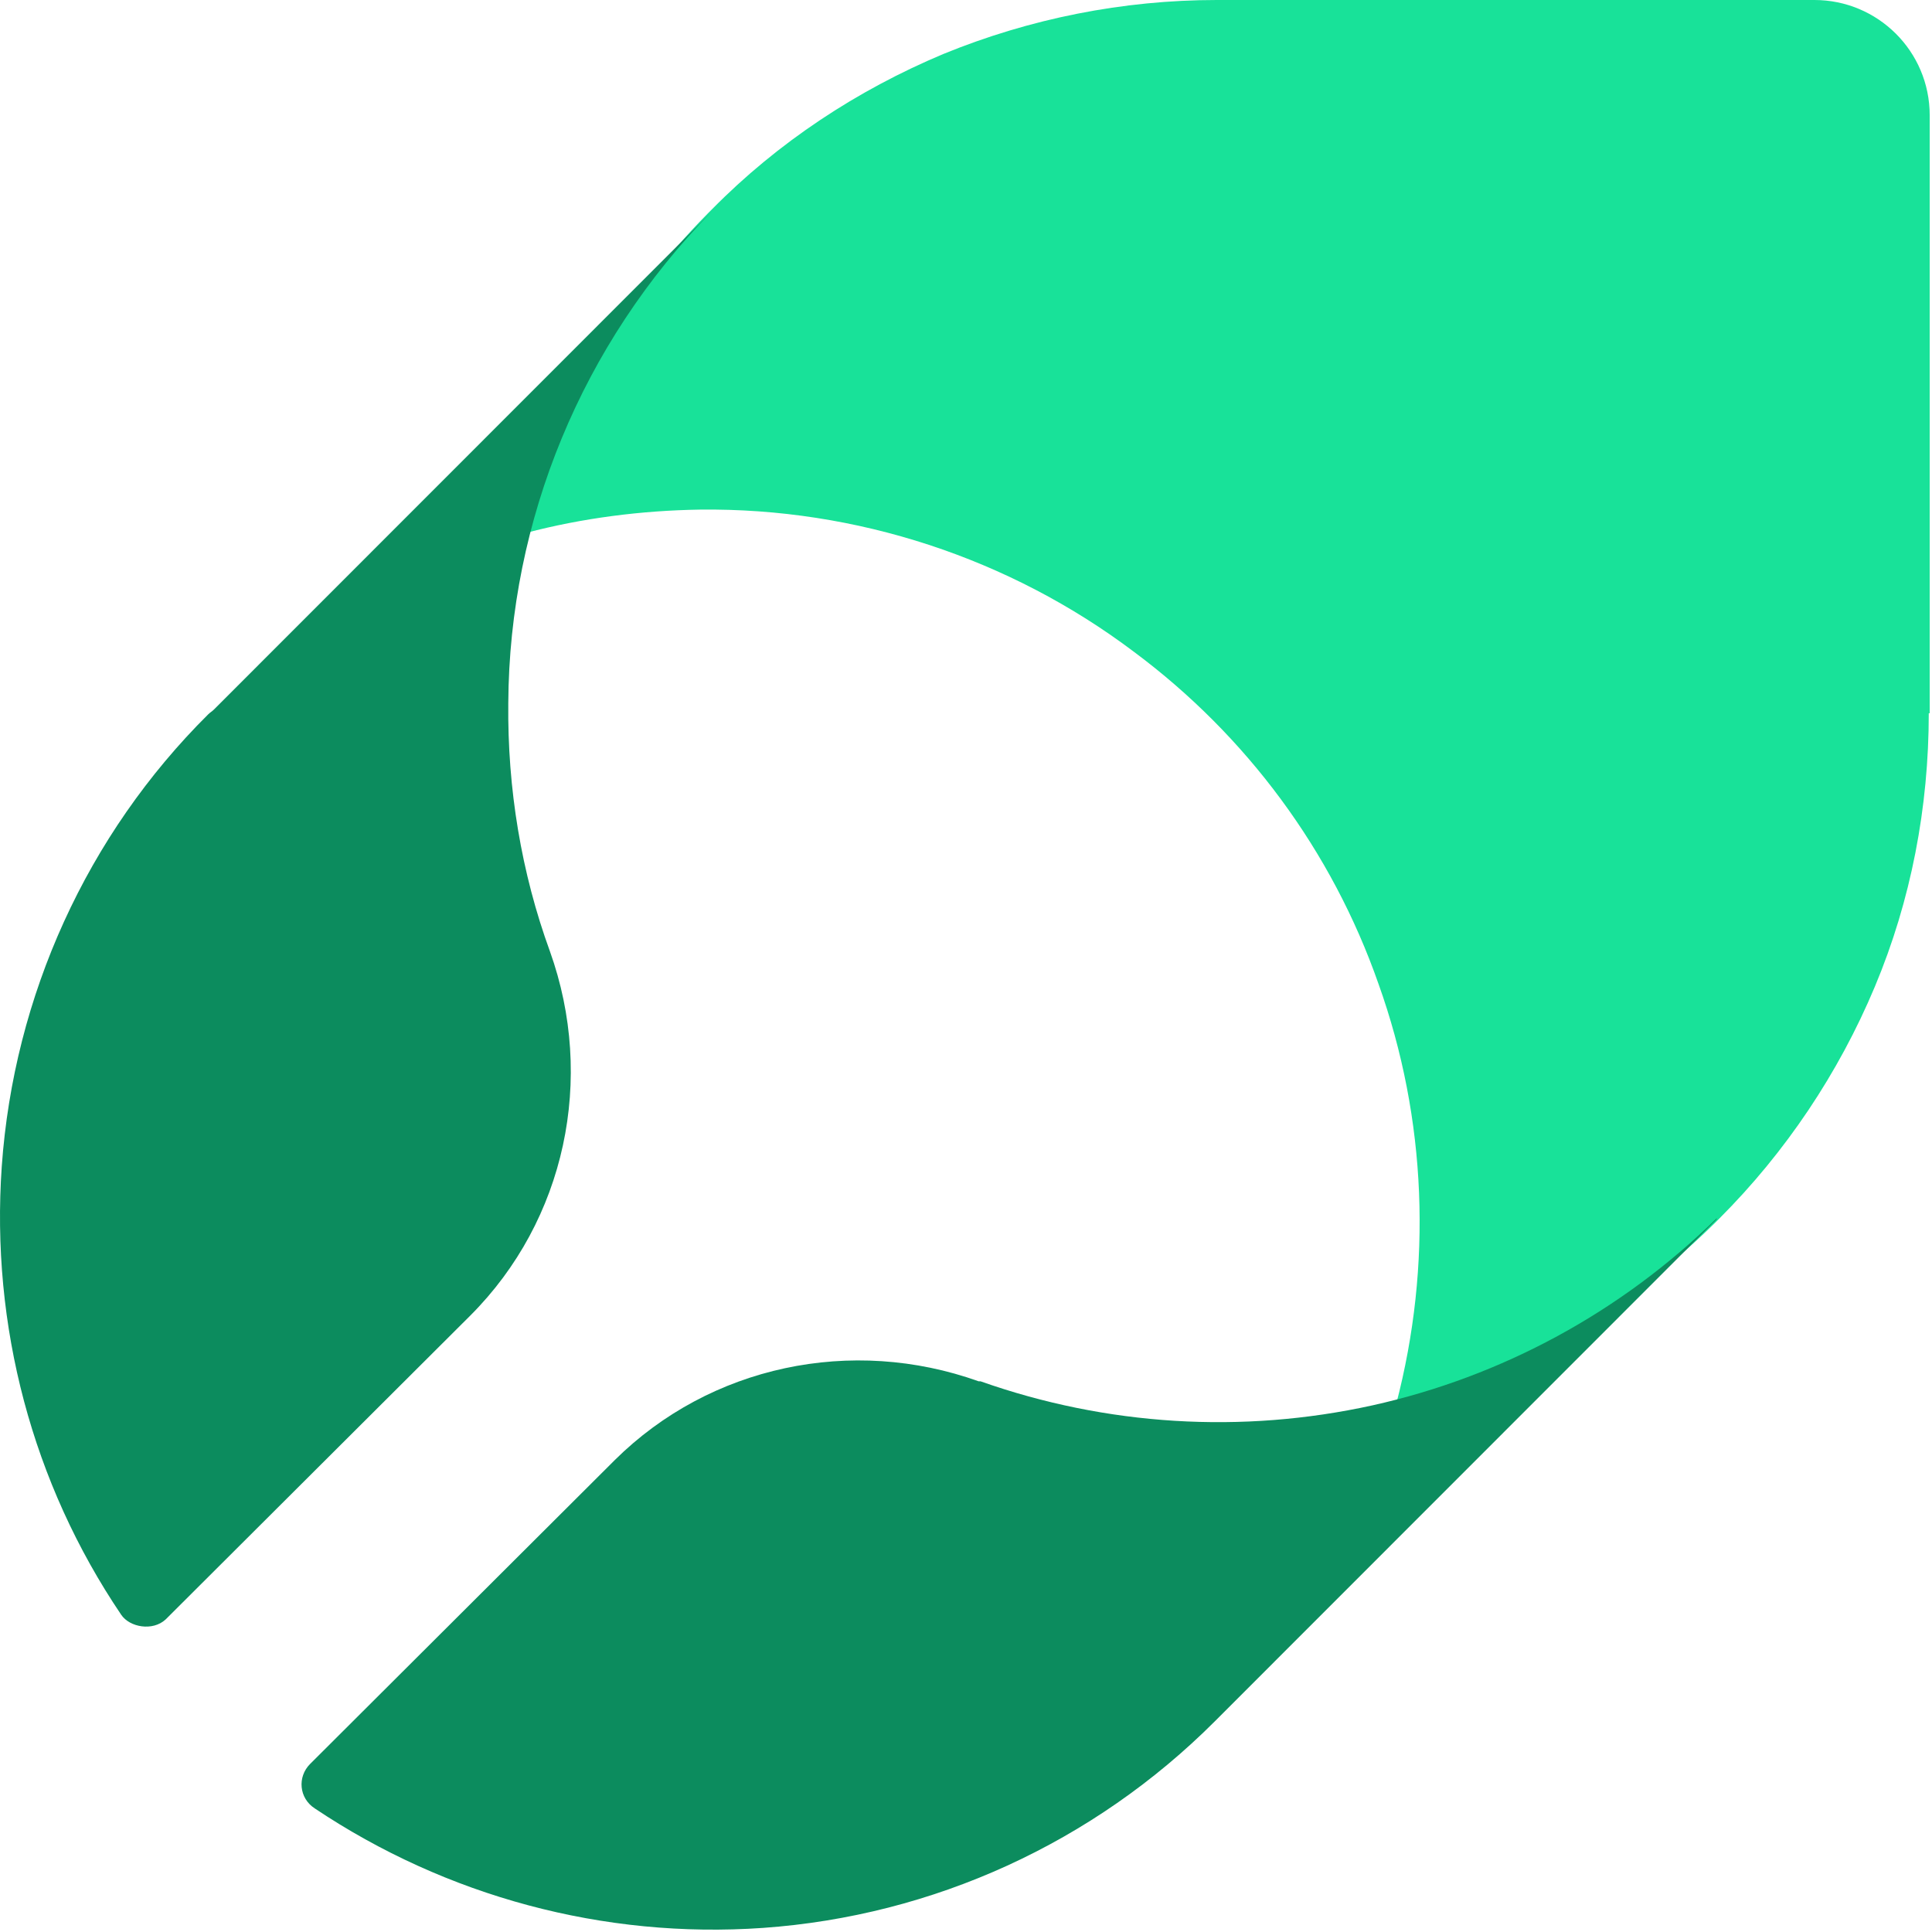
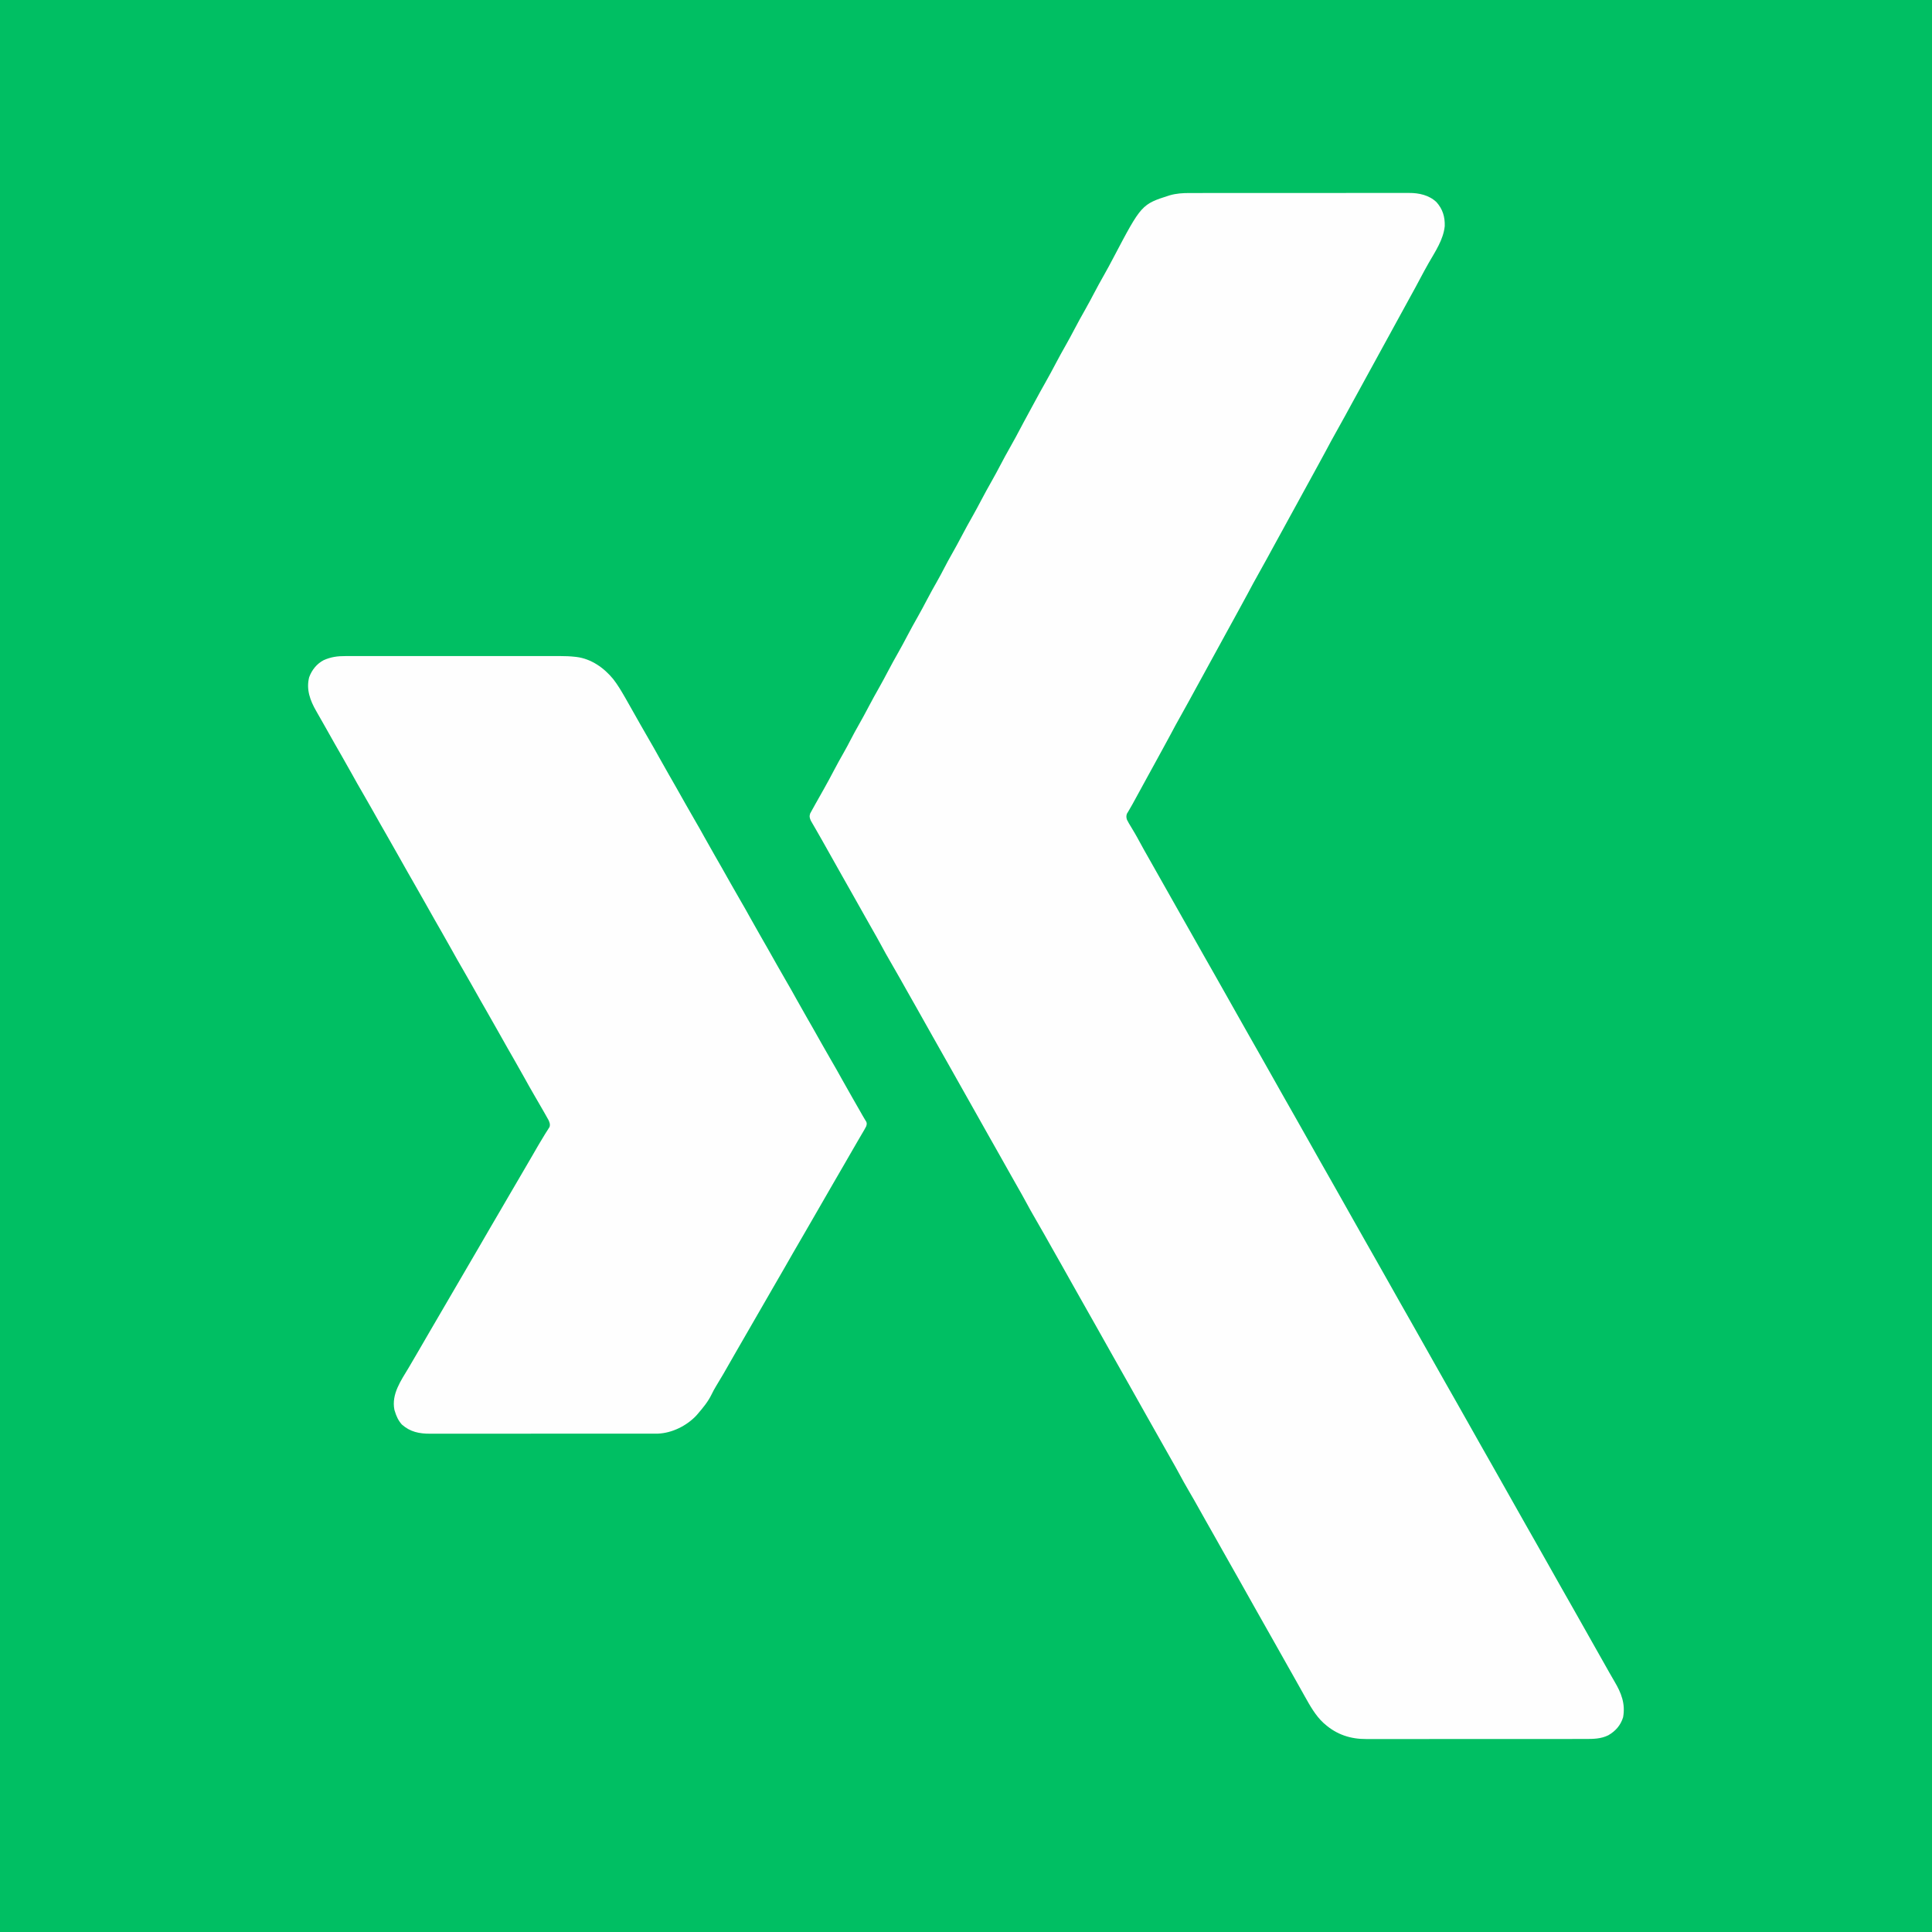
- <svg xmlns="http://www.w3.org/2000/svg" width="502" height="502" viewBox="0 0 502 502" fill="none">
-   <path d="M501.402 185.33V29.962C501.402 13.29 487.876 0 471.453 0H316.156C291.763 0 267.611 4.832 245.15 14.014C222.689 23.438 202.16 36.969 185.012 54.367L183.804 55.575C161.101 78.53 144.92 107.042 136.708 138.454C151.441 134.588 166.656 132.655 181.871 132.413C222.447 131.93 262.298 144.978 294.661 169.383C323.885 191.13 346.104 221.092 358.18 255.645C370.739 290.681 372.188 328.859 362.769 364.862C393.925 356.647 422.666 340.457 445.611 317.744L446.818 316.536C463.966 299.38 477.732 278.841 487.151 256.37C496.571 233.898 501.16 209.735 501.16 185.33H501.402Z" fill="#18E299" />
-   <path d="M132.071 182.706C132.312 135.044 151.32 89.307 184.764 55.125L55.557 184.391C55.076 184.873 54.594 185.113 54.113 185.595C22.593 216.888 3.586 258.774 0.458 303.066C-2.43 344.47 8.397 385.392 31.496 419.575C33.699 422.835 39.677 423.907 43.046 420.778L122.206 341.822C146.989 317.028 154.689 280.198 142.899 247.219C135.44 226.758 131.831 204.852 132.071 182.706Z" fill="#0C8C5E" />
-   <path d="M446.067 316.547C421.284 340.86 390.245 357.71 356.56 365.172C322.634 372.635 287.506 370.468 254.783 358.914C254.783 358.914 254.542 358.914 254.301 358.914C221.338 347.118 184.525 354.821 159.742 379.375L80.581 458.331C77.212 461.701 77.694 467.238 81.784 469.885C115.95 492.754 156.855 503.827 198.24 500.938C242.512 497.809 284.137 478.792 315.656 447.258L316.859 446.054L446.067 316.788V316.547Z" fill="#0C8C5E" />
+ <svg xmlns="http://www.w3.org/2000/svg" version="1.1" width="3000" height="3000">
+   <path d="M0 0 C990 0 1980 0 3000 0 C3000 990 3000 1980 3000 3000 C2010 3000 1020 3000 0 3000 C0 2010 0 1020 0 0 Z " fill="#00BF63" transform="translate(0,0)" />
+   <path d="M0 0 C1.524 -0.003 3.047 -0.007 4.571 -0.012 C8.732 -0.022 12.893 -0.02 17.054 -0.015 C21.552 -0.013 26.05 -0.022 30.547 -0.029 C39.348 -0.042 48.149 -0.044 56.95 -0.042 C64.104 -0.04 71.259 -0.042 78.413 -0.046 C79.432 -0.046 80.452 -0.047 81.502 -0.048 C83.573 -0.049 85.645 -0.05 87.716 -0.051 C107.123 -0.062 126.531 -0.06 145.938 -0.054 C163.684 -0.049 181.43 -0.06 199.176 -0.079 C217.411 -0.098 235.646 -0.107 253.882 -0.103 C264.114 -0.101 274.346 -0.103 284.578 -0.118 C293.287 -0.13 301.996 -0.131 310.705 -0.119 C315.146 -0.113 319.587 -0.112 324.028 -0.124 C328.098 -0.135 332.167 -0.132 336.237 -0.118 C337.705 -0.115 339.172 -0.117 340.64 -0.125 C356.011 -0.204 371.685 3.157 383.243 14.073 C392.94 24.892 396.543 36.86 396.133 51.304 C394.041 72.5 381.214 91.062 370.888 109.131 C366.292 117.2 361.905 125.37 357.555 133.573 C352.913 142.326 348.243 151.057 343.398 159.699 C339.952 165.854 336.594 172.054 333.243 178.261 C329.062 186.001 324.841 193.714 320.551 201.394 C317.062 207.654 313.649 213.955 310.243 220.261 C306.062 228.001 301.841 235.714 297.551 243.394 C294.062 249.654 290.649 255.955 287.243 262.261 C283.062 270.001 278.841 277.714 274.551 285.394 C271.062 291.654 267.649 297.955 264.243 304.261 C260.06 312.004 255.838 319.722 251.545 327.404 C248.116 333.555 244.771 339.749 241.43 345.948 C237.188 353.815 232.86 361.623 228.43 369.386 C222.579 379.648 217.015 390.05 211.48 400.484 C207.528 407.932 203.522 415.344 199.398 422.699 C195.952 428.854 192.594 435.054 189.243 441.261 C185.062 449.001 180.841 456.714 176.551 464.394 C173.062 470.654 169.649 476.955 166.243 483.261 C162.062 491.001 157.841 498.714 153.551 506.394 C150.062 512.654 146.649 518.955 143.243 525.261 C139.06 533.004 134.838 540.722 130.545 548.404 C127.116 554.555 123.771 560.749 120.43 566.948 C116.188 574.815 111.86 582.623 107.43 590.386 C101.579 600.648 96.015 611.05 90.48 621.484 C86.528 628.932 82.522 636.344 78.398 643.699 C74.952 649.854 71.594 656.054 68.243 662.261 C64.062 670.001 59.841 677.714 55.551 685.394 C52.062 691.654 48.649 697.955 45.243 704.261 C41.062 712.001 36.841 719.714 32.551 727.394 C29.062 733.654 25.649 739.955 22.243 746.261 C18.06 754.004 13.838 761.722 9.545 769.404 C6.116 775.555 2.771 781.749 -0.57 787.948 C-4.812 795.815 -9.14 803.623 -13.57 811.386 C-19.421 821.648 -24.985 832.05 -30.52 842.484 C-34.472 849.932 -38.478 857.344 -42.602 864.699 C-46.048 870.854 -49.406 877.054 -52.757 883.261 C-56.938 891.001 -61.159 898.714 -65.449 906.394 C-68.938 912.654 -72.351 918.955 -75.757 925.261 C-79.697 932.554 -83.663 939.831 -87.695 947.073 C-88.098 947.803 -88.501 948.532 -88.917 949.283 C-90.648 952.409 -92.402 955.502 -94.242 958.565 C-94.804 959.517 -95.366 960.468 -95.945 961.448 C-96.662 962.614 -96.662 962.614 -97.394 963.804 C-98.613 967.272 -98.399 969.847 -97.257 973.261 C-95.372 977.083 -93.17 980.69 -90.945 984.323 C-89.657 986.475 -88.372 988.629 -87.089 990.784 C-86.443 991.868 -85.797 992.952 -85.131 994.068 C-82.353 998.802 -79.734 1003.616 -77.132 1008.448 C-72.829 1016.416 -68.411 1024.306 -63.898 1032.156 C-59.968 1038.997 -56.103 1045.872 -52.257 1052.761 C-47.963 1060.45 -43.64 1068.121 -39.257 1075.761 C-34.875 1083.4 -30.552 1091.071 -26.257 1098.761 C-21.459 1107.351 -16.616 1115.915 -11.724 1124.453 C-6.409 1133.73 -1.154 1143.042 4.101 1152.353 C7.356 1158.119 10.615 1163.883 13.874 1169.646 C16.547 1174.375 19.219 1179.104 21.887 1183.835 C27.448 1193.691 33.035 1203.531 38.659 1213.352 C45.297 1224.945 51.861 1236.578 58.375 1248.241 C63.261 1256.986 68.199 1265.701 73.134 1274.418 C75.296 1278.238 77.455 1282.059 79.615 1285.88 C80.701 1287.803 81.788 1289.725 82.874 1291.647 C85.547 1296.375 88.219 1301.104 90.887 1305.835 C96.448 1315.691 102.035 1325.531 107.659 1335.352 C114.297 1346.945 120.861 1358.578 127.375 1370.241 C132.266 1378.993 137.208 1387.716 142.147 1396.44 C143.728 1399.234 145.306 1402.031 146.883 1404.827 C152.445 1414.686 158.034 1424.528 163.659 1434.352 C170.297 1445.945 176.861 1457.578 183.375 1469.241 C188.266 1477.993 193.208 1486.716 198.147 1495.44 C199.728 1498.234 201.306 1501.031 202.883 1503.827 C208.445 1513.686 214.034 1523.528 219.659 1533.352 C226.297 1544.945 232.861 1556.578 239.375 1568.241 C244.261 1576.986 249.199 1585.701 254.134 1594.418 C256.296 1598.238 258.455 1602.059 260.615 1605.88 C261.701 1607.803 262.788 1609.725 263.874 1611.647 C266.547 1616.375 269.219 1621.104 271.887 1625.835 C277.448 1635.691 283.035 1645.531 288.659 1655.352 C295.297 1666.945 301.861 1678.578 308.375 1690.241 C313.266 1698.993 318.208 1707.716 323.147 1716.44 C324.728 1719.234 326.306 1722.031 327.883 1724.827 C333.445 1734.686 339.034 1744.528 344.659 1754.352 C351.297 1765.945 357.861 1777.578 364.375 1789.241 C369.261 1797.986 374.199 1806.701 379.134 1815.418 C381.296 1819.238 383.455 1823.059 385.615 1826.88 C386.701 1828.803 387.788 1830.725 388.874 1832.647 C391.547 1837.375 394.219 1842.104 396.887 1846.835 C402.448 1856.691 408.035 1866.531 413.659 1876.352 C420.297 1887.945 426.861 1899.578 433.375 1911.241 C438.266 1919.993 443.208 1928.716 448.147 1937.44 C449.728 1940.234 451.306 1943.031 452.883 1945.827 C458.445 1955.686 464.034 1965.528 469.659 1975.352 C476.297 1986.945 482.861 1998.578 489.375 2010.241 C494.261 2018.986 499.199 2027.701 504.134 2036.418 C506.296 2040.238 508.455 2044.059 510.615 2047.88 C511.701 2049.803 512.788 2051.725 513.874 2053.647 C516.547 2058.375 519.219 2063.104 521.887 2067.835 C527.448 2077.691 533.035 2087.531 538.659 2097.352 C545.297 2108.945 551.861 2120.578 558.375 2132.241 C563.266 2140.993 568.208 2149.716 573.147 2158.44 C574.728 2161.234 576.306 2164.031 577.883 2166.827 C583.445 2176.686 589.034 2186.528 594.659 2196.352 C601.297 2207.945 607.861 2219.578 614.375 2231.241 C619.261 2239.986 624.199 2248.701 629.134 2257.418 C631.296 2261.238 633.456 2265.06 635.616 2268.882 C636.698 2270.797 637.781 2272.712 638.863 2274.627 C641.6 2279.467 644.333 2284.308 647.063 2289.151 C647.61 2290.122 648.157 2291.092 648.721 2292.091 C649.812 2294.025 650.902 2295.96 651.991 2297.895 C654.559 2302.448 657.155 2306.98 659.828 2311.472 C670.314 2329.116 676.898 2345.944 673.094 2366.819 C669.291 2379.318 661.307 2388.326 650.078 2394.796 C638.73 2400.405 626.829 2400.557 614.398 2400.521 C612.877 2400.524 611.356 2400.528 609.835 2400.533 C605.686 2400.543 601.537 2400.541 597.388 2400.537 C592.901 2400.534 588.414 2400.543 583.927 2400.551 C575.149 2400.564 566.37 2400.565 557.591 2400.563 C550.451 2400.561 543.312 2400.563 536.172 2400.567 C535.154 2400.568 534.136 2400.568 533.087 2400.569 C531.019 2400.57 528.951 2400.571 526.883 2400.573 C507.506 2400.584 488.129 2400.581 468.752 2400.575 C451.048 2400.57 433.345 2400.581 415.641 2400.6 C397.438 2400.62 379.236 2400.628 361.033 2400.624 C350.824 2400.622 340.614 2400.625 330.405 2400.639 C321.712 2400.651 313.02 2400.652 304.328 2400.64 C299.898 2400.634 295.469 2400.633 291.04 2400.645 C286.975 2400.656 282.91 2400.653 278.845 2400.639 C277.384 2400.636 275.924 2400.639 274.464 2400.647 C249.825 2400.773 228.314 2393.721 209.743 2377.261 C208.747 2376.408 208.747 2376.408 207.731 2375.538 C195.467 2364.251 186.81 2348.672 178.743 2334.261 C177.96 2332.87 177.96 2332.87 177.161 2331.452 C174.204 2326.196 171.258 2320.934 168.321 2315.667 C164.961 2309.645 161.576 2303.637 158.18 2297.636 C157.647 2296.694 157.114 2295.752 156.565 2294.781 C154.958 2291.941 153.35 2289.101 151.743 2286.261 C145.028 2274.401 138.329 2262.533 131.68 2250.636 C127.405 2242.989 123.101 2235.36 118.743 2227.761 C113.779 2219.105 108.891 2210.408 104.024 2201.698 C100.116 2194.708 96.188 2187.729 92.243 2180.761 C87.697 2172.733 83.18 2164.689 78.68 2156.636 C74.406 2148.989 70.101 2141.36 65.743 2133.761 C60.78 2125.106 55.893 2116.411 51.026 2107.703 C47.095 2100.67 43.147 2093.648 39.18 2086.636 C38.647 2085.693 38.114 2084.751 37.565 2083.78 C35.958 2080.94 34.35 2078.1 32.743 2075.261 C30.596 2071.469 28.45 2067.678 26.305 2063.886 C25.771 2062.941 25.236 2061.997 24.685 2061.024 C21.878 2056.057 19.082 2051.084 16.305 2046.101 C10.529 2035.739 4.697 2025.422 -1.32 2015.198 C-6.582 2006.25 -11.598 1997.194 -16.506 1988.047 C-20.446 1980.718 -24.517 1973.476 -28.668 1966.264 C-32.583 1959.458 -36.43 1952.616 -40.257 1945.761 C-44.552 1938.071 -48.875 1930.4 -53.257 1922.761 C-58.221 1914.105 -63.109 1905.408 -67.976 1896.698 C-71.884 1889.708 -75.812 1882.729 -79.757 1875.761 C-84.303 1867.733 -88.82 1859.689 -93.32 1851.636 C-97.594 1843.989 -101.899 1836.36 -106.257 1828.761 C-111.221 1820.105 -116.109 1811.408 -120.976 1802.698 C-124.884 1795.708 -128.812 1788.729 -132.757 1781.761 C-137.303 1773.733 -141.82 1765.689 -146.32 1757.636 C-150.594 1749.989 -154.899 1742.36 -159.257 1734.761 C-164.221 1726.105 -169.109 1717.408 -173.976 1708.698 C-177.884 1701.708 -181.812 1694.729 -185.757 1687.761 C-190.303 1679.733 -194.82 1671.689 -199.32 1663.636 C-204.073 1655.132 -208.874 1646.657 -213.723 1638.207 C-217.576 1631.481 -221.359 1624.719 -225.132 1617.948 C-229.764 1609.639 -234.495 1601.397 -239.32 1593.198 C-244.582 1584.25 -249.598 1575.194 -254.506 1566.047 C-258.446 1558.716 -262.519 1551.473 -266.67 1544.259 C-270.561 1537.495 -274.389 1530.698 -278.195 1523.886 C-284.313 1512.939 -290.471 1502.016 -296.649 1491.103 C-299.897 1485.364 -303.14 1479.622 -306.385 1473.881 C-309.079 1469.113 -311.775 1464.347 -314.472 1459.581 C-320.685 1448.604 -326.867 1437.61 -333.025 1426.602 C-339.068 1415.802 -345.16 1405.03 -351.257 1394.261 C-357.972 1382.401 -364.671 1370.533 -371.32 1358.636 C-375.595 1350.989 -379.899 1343.36 -384.257 1335.761 C-389.221 1327.105 -394.109 1318.408 -398.976 1309.698 C-402.884 1302.708 -406.812 1295.729 -410.757 1288.761 C-415.303 1280.733 -419.82 1272.689 -424.32 1264.636 C-429.073 1256.132 -433.874 1247.657 -438.723 1239.207 C-442.576 1232.481 -446.359 1225.719 -450.132 1218.948 C-454.764 1210.639 -459.495 1202.397 -464.32 1194.198 C-469.582 1185.25 -474.598 1176.194 -479.506 1167.047 C-483.446 1159.716 -487.519 1152.473 -491.67 1145.259 C-495.561 1138.495 -499.389 1131.698 -503.195 1124.886 C-509.313 1113.939 -515.471 1103.016 -521.649 1092.103 C-524.897 1086.364 -528.14 1080.622 -531.385 1074.881 C-534.079 1070.113 -536.775 1065.347 -539.472 1060.581 C-545.685 1049.604 -551.867 1038.61 -558.025 1027.602 C-561.94 1020.604 -565.873 1013.616 -569.82 1006.636 C-570.344 1005.707 -570.867 1004.778 -571.407 1003.821 C-574.22 998.839 -577.057 993.872 -579.925 988.921 C-580.824 987.359 -580.824 987.359 -581.742 985.765 C-582.89 983.771 -584.045 981.781 -585.209 979.795 C-585.725 978.896 -586.241 977.996 -586.773 977.069 C-587.23 976.284 -587.686 975.498 -588.157 974.688 C-590.011 970.598 -590.774 967.67 -589.2 963.374 C-588.649 962.379 -588.098 961.384 -587.531 960.358 C-586.918 959.233 -586.305 958.108 -585.674 956.949 C-584.994 955.74 -584.313 954.532 -583.632 953.323 C-582.936 952.059 -582.241 950.795 -581.548 949.529 C-576.89 941.061 -572.111 932.66 -567.316 924.269 C-562.238 915.339 -557.45 906.264 -552.66 897.179 C-547.552 887.499 -542.298 877.927 -536.859 868.429 C-533.166 861.95 -529.673 855.389 -526.257 848.761 C-522.354 841.184 -518.305 833.72 -514.07 826.323 C-508.772 817.067 -503.731 807.693 -498.757 798.261 C-493.398 788.099 -487.923 778.03 -482.211 768.061 C-477.552 759.885 -473.147 751.583 -468.757 743.261 C-463.398 733.099 -457.923 723.03 -452.211 713.061 C-447.552 704.885 -443.147 696.583 -438.757 688.261 C-433.398 678.099 -427.923 668.03 -422.211 658.061 C-417.163 649.203 -412.414 640.195 -407.659 631.177 C-402.552 621.499 -397.298 611.926 -391.859 602.429 C-388.166 595.95 -384.673 589.389 -381.257 582.761 C-377.354 575.184 -373.305 567.72 -369.07 560.323 C-363.772 551.067 -358.731 541.693 -353.757 532.261 C-348.398 522.099 -342.923 512.03 -337.211 502.061 C-332.552 493.885 -328.147 485.583 -323.757 477.261 C-318.398 467.099 -312.923 457.03 -307.211 447.061 C-302.552 438.885 -298.147 430.583 -293.757 422.261 C-288.883 413.018 -283.953 403.828 -278.757 394.761 C-272.769 384.305 -267.122 373.683 -261.493 363.032 C-260.772 361.67 -260.052 360.307 -259.332 358.944 C-258.981 358.28 -258.629 357.616 -258.268 356.932 C-254.296 349.429 -250.225 341.982 -246.144 334.538 C-244.111 330.83 -242.095 327.113 -240.089 323.39 C-234.826 313.622 -229.51 303.896 -224.007 294.261 C-218.346 284.339 -212.984 274.273 -207.655 264.171 C-202.661 254.708 -197.531 245.346 -192.211 236.061 C-187.552 227.885 -183.147 219.583 -178.757 211.261 C-173.398 201.099 -167.923 191.03 -162.211 181.061 C-157.161 172.2 -152.41 163.187 -147.653 154.166 C-143.166 145.665 -138.604 137.225 -133.82 128.886 C-128.412 119.456 -123.316 109.88 -118.257 100.261 C-74.695 17.495 -74.695 17.495 -30.847 3.522 C-20.551 0.583 -10.676 -0.03 0 0 Z " fill="#FEFEFE" transform="translate(1847.257,299.7393)" />
+   <path d="M0 0 C1.489 -0.002 2.978 -0.005 4.466 -0.009 C8.541 -0.018 12.615 -0.014 16.689 -0.007 C21.09 -0.003 25.491 -0.01 29.892 -0.015 C38.509 -0.024 47.127 -0.022 55.744 -0.017 C62.753 -0.012 69.762 -0.011 76.771 -0.014 C77.77 -0.014 78.768 -0.014 79.797 -0.015 C81.826 -0.015 83.855 -0.016 85.883 -0.017 C104.905 -0.022 123.927 -0.016 142.949 -0.005 C159.245 0.004 175.542 0.002 191.838 -0.007 C210.781 -0.017 229.723 -0.022 248.666 -0.016 C250.689 -0.015 252.713 -0.014 254.737 -0.014 C256.23 -0.013 256.23 -0.013 257.754 -0.013 C264.744 -0.011 271.735 -0.014 278.726 -0.019 C287.26 -0.024 295.794 -0.023 304.329 -0.012 C308.677 -0.007 313.026 -0.005 317.374 -0.011 C321.366 -0.017 325.359 -0.014 329.351 -0.003 C330.784 -0.001 332.217 -0.002 333.65 -0.007 C341.252 -0.031 348.737 0.278 356.288 1.133 C356.973 1.209 357.658 1.285 358.364 1.363 C381.378 4.221 401.237 18.28 415.65 35.919 C422.302 44.519 427.871 53.846 433.289 63.254 C433.859 64.242 434.429 65.23 435.016 66.248 C442.826 79.81 450.523 93.433 458.142 107.104 C462.087 114.162 466.13 121.157 470.227 128.129 C475.91 137.805 481.397 147.58 486.826 157.4 C492.018 166.787 497.314 176.11 502.657 185.412 C505.831 190.939 508.999 196.471 512.164 202.004 C512.674 202.894 512.674 202.894 513.193 203.802 C517.983 212.175 522.718 220.577 527.414 229.004 C531.927 237.101 536.531 245.137 541.227 253.129 C546.91 262.805 552.397 272.58 557.826 282.4 C563.018 291.787 568.314 301.11 573.657 310.412 C576.831 315.939 579.999 321.471 583.164 327.004 C583.674 327.894 583.674 327.894 584.193 328.802 C588.983 337.175 593.718 345.577 598.414 354.004 C602.927 362.101 607.531 370.137 612.227 378.129 C617.91 387.805 623.397 397.58 628.826 407.4 C634.018 416.787 639.314 426.11 644.657 435.412 C647.831 440.939 650.999 446.471 654.164 452.004 C654.674 452.894 654.674 452.894 655.193 453.802 C659.983 462.175 664.718 470.577 669.414 479.004 C673.927 487.101 678.531 495.137 683.227 503.129 C688.91 512.805 694.397 522.58 699.826 532.4 C705.018 541.787 710.314 551.11 715.657 560.412 C718.831 565.939 721.999 571.471 725.164 577.004 C725.674 577.894 725.674 577.894 726.193 578.802 C730.983 587.175 735.718 595.577 740.414 604.004 C744.927 612.101 749.531 620.137 754.227 628.129 C759.91 637.805 765.397 647.58 770.826 657.4 C776.005 666.764 781.287 676.063 786.617 685.341 C789.638 690.603 792.649 695.871 795.66 701.139 C796.697 702.951 797.734 704.764 798.771 706.576 C800.041 708.796 801.306 711.019 802.566 713.244 C803.655 715.146 804.765 717.034 805.907 718.904 C806.609 720.075 806.609 720.075 807.324 721.27 C807.935 722.256 807.935 722.256 808.559 723.263 C809.562 725.997 809.148 727.488 808.289 730.254 C807.037 732.796 807.037 732.796 805.438 735.516 C804.841 736.539 804.245 737.561 803.631 738.615 C802.657 740.262 802.657 740.262 801.664 741.941 C800.984 743.103 800.305 744.265 799.627 745.428 C798.218 747.842 796.805 750.255 795.39 752.666 C792.159 758.177 788.977 763.717 785.789 769.254 C784.541 771.418 783.292 773.582 782.043 775.746 C779.528 780.105 777.016 784.464 774.504 788.824 C768.459 799.316 762.398 809.799 756.289 820.254 C745.828 838.162 735.488 856.14 725.213 874.156 C720.029 883.243 714.785 892.295 709.503 901.326 C699.632 918.208 689.9 935.17 680.212 952.158 C675.055 961.198 669.834 970.199 664.576 979.181 C660.12 986.803 655.725 994.459 651.352 1002.129 C641.437 1019.512 631.454 1036.855 621.352 1054.129 C616.301 1062.767 611.309 1071.437 606.352 1080.129 C585.312 1117.006 585.312 1117.006 575.218 1133.61 C572.65 1137.868 570.291 1142.127 568.164 1146.629 C562.758 1157.869 554.404 1167.877 546.289 1177.254 C545.765 1177.864 545.24 1178.473 544.699 1179.102 C529.882 1195.05 506.914 1206.525 485.059 1207.38 C483.385 1207.382 483.385 1207.382 481.677 1207.383 C479.732 1207.387 479.732 1207.387 477.748 1207.392 C476.321 1207.391 474.895 1207.389 473.468 1207.388 C471.943 1207.39 470.418 1207.392 468.893 1207.395 C464.709 1207.401 460.526 1207.401 456.342 1207.399 C451.828 1207.399 447.313 1207.405 442.798 1207.409 C433.956 1207.418 425.113 1207.42 416.271 1207.421 C409.083 1207.421 401.895 1207.424 394.707 1207.427 C374.324 1207.436 353.941 1207.44 333.558 1207.439 C332.46 1207.439 331.361 1207.439 330.229 1207.439 C329.129 1207.439 328.029 1207.439 326.896 1207.439 C309.069 1207.439 291.241 1207.448 273.414 1207.462 C255.105 1207.477 236.796 1207.484 218.488 1207.483 C208.21 1207.482 197.933 1207.485 187.655 1207.496 C178.905 1207.505 170.155 1207.507 161.405 1207.5 C156.942 1207.497 152.479 1207.497 148.016 1207.506 C143.927 1207.514 139.838 1207.512 135.749 1207.504 C134.273 1207.502 132.797 1207.504 131.322 1207.509 C114.366 1207.569 100.303 1204.81 87.289 1193.254 C81.735 1187.051 78.644 1180.178 76.289 1172.254 C76.098 1171.638 75.908 1171.022 75.711 1170.387 C70.856 1145.844 86.046 1124.881 97.946 1104.927 C102.667 1097.011 107.32 1089.058 111.914 1081.066 C118.417 1069.759 124.974 1058.484 131.555 1047.222 C134.469 1042.234 137.379 1037.244 140.289 1032.254 C141.456 1030.254 142.622 1028.254 143.789 1026.254 C144.367 1025.264 144.944 1024.274 145.539 1023.254 C192.789 942.254 192.789 942.254 194.539 939.254 C195.707 937.253 196.874 935.251 198.041 933.25 C200.944 928.273 203.847 923.298 206.754 918.324 C212.818 907.944 218.855 897.548 224.852 887.129 C229.969 878.24 235.147 869.39 240.382 860.571 C244.512 853.601 248.565 846.59 252.602 839.566 C257.763 830.588 262.994 821.654 268.289 812.754 C274.829 801.759 281.249 790.699 287.629 779.609 C291.227 773.356 294.846 767.114 298.477 760.879 C299.045 759.899 299.613 758.919 300.198 757.91 C303.017 753.066 305.887 748.266 308.867 743.52 C309.433 742.61 309.999 741.7 310.581 740.763 C311.647 739.056 312.727 737.358 313.823 735.67 C314.295 734.912 314.768 734.153 315.254 733.371 C315.673 732.717 316.092 732.064 316.523 731.39 C317.943 727.431 316.711 724.178 315.021 720.475 C314.487 719.528 313.953 718.581 313.402 717.606 C312.801 716.53 312.2 715.455 311.58 714.348 C310.927 713.203 310.274 712.058 309.602 710.879 C308.919 709.668 308.238 708.457 307.557 707.246 C302.654 698.551 297.626 689.929 292.566 681.324 C287.487 672.662 282.61 663.895 277.752 655.107 C272.56 645.72 267.265 636.397 261.922 627.096 C258.747 621.569 255.579 616.037 252.414 610.504 C252.075 609.912 251.736 609.319 251.387 608.709 C245.968 599.233 240.616 589.721 235.293 580.19 C229.694 570.171 223.999 560.21 218.289 550.254 C215.662 545.672 213.037 541.088 210.414 536.504 C210.075 535.911 209.735 535.318 209.385 534.707 C204.595 526.333 199.86 517.931 195.164 509.504 C190.651 501.407 186.048 493.371 181.352 485.379 C175.668 475.703 170.181 465.928 164.752 456.108 C159.56 446.721 154.265 437.398 148.922 428.096 C145.747 422.569 142.579 417.037 139.414 411.504 C139.075 410.912 138.736 410.319 138.387 409.709 C132.968 400.233 127.616 390.721 122.293 381.19 C116.694 371.171 110.999 361.21 105.289 351.254 C102.662 346.672 100.037 342.088 97.414 337.504 C97.075 336.912 96.737 336.32 96.388 335.71 C90.968 326.233 85.616 316.721 80.293 307.19 C74.694 297.171 68.999 287.21 63.289 277.254 C60.662 272.672 58.037 268.088 55.414 263.504 C55.075 262.911 54.735 262.318 54.385 261.707 C49.595 253.333 44.86 244.931 40.164 236.504 C35.651 228.407 31.048 220.371 26.352 212.379 C20.668 202.703 15.181 192.928 9.752 183.108 C4.56 173.721 -0.735 164.398 -6.078 155.096 C-9.253 149.569 -12.421 144.037 -15.586 138.504 C-15.925 137.912 -16.264 137.319 -16.613 136.709 C-22.024 127.246 -27.373 117.749 -32.683 108.229 C-36.965 100.559 -41.31 92.926 -45.718 85.326 C-55.093 69.057 -61.509 51.87 -56.648 32.879 C-52.523 21.631 -44.899 12.061 -34.273 6.434 C-22.653 1.25 -12.592 -0.043 0 0 Z " fill="#FEFEFE" transform="translate(536.7108,1018.746)" />
</svg>
